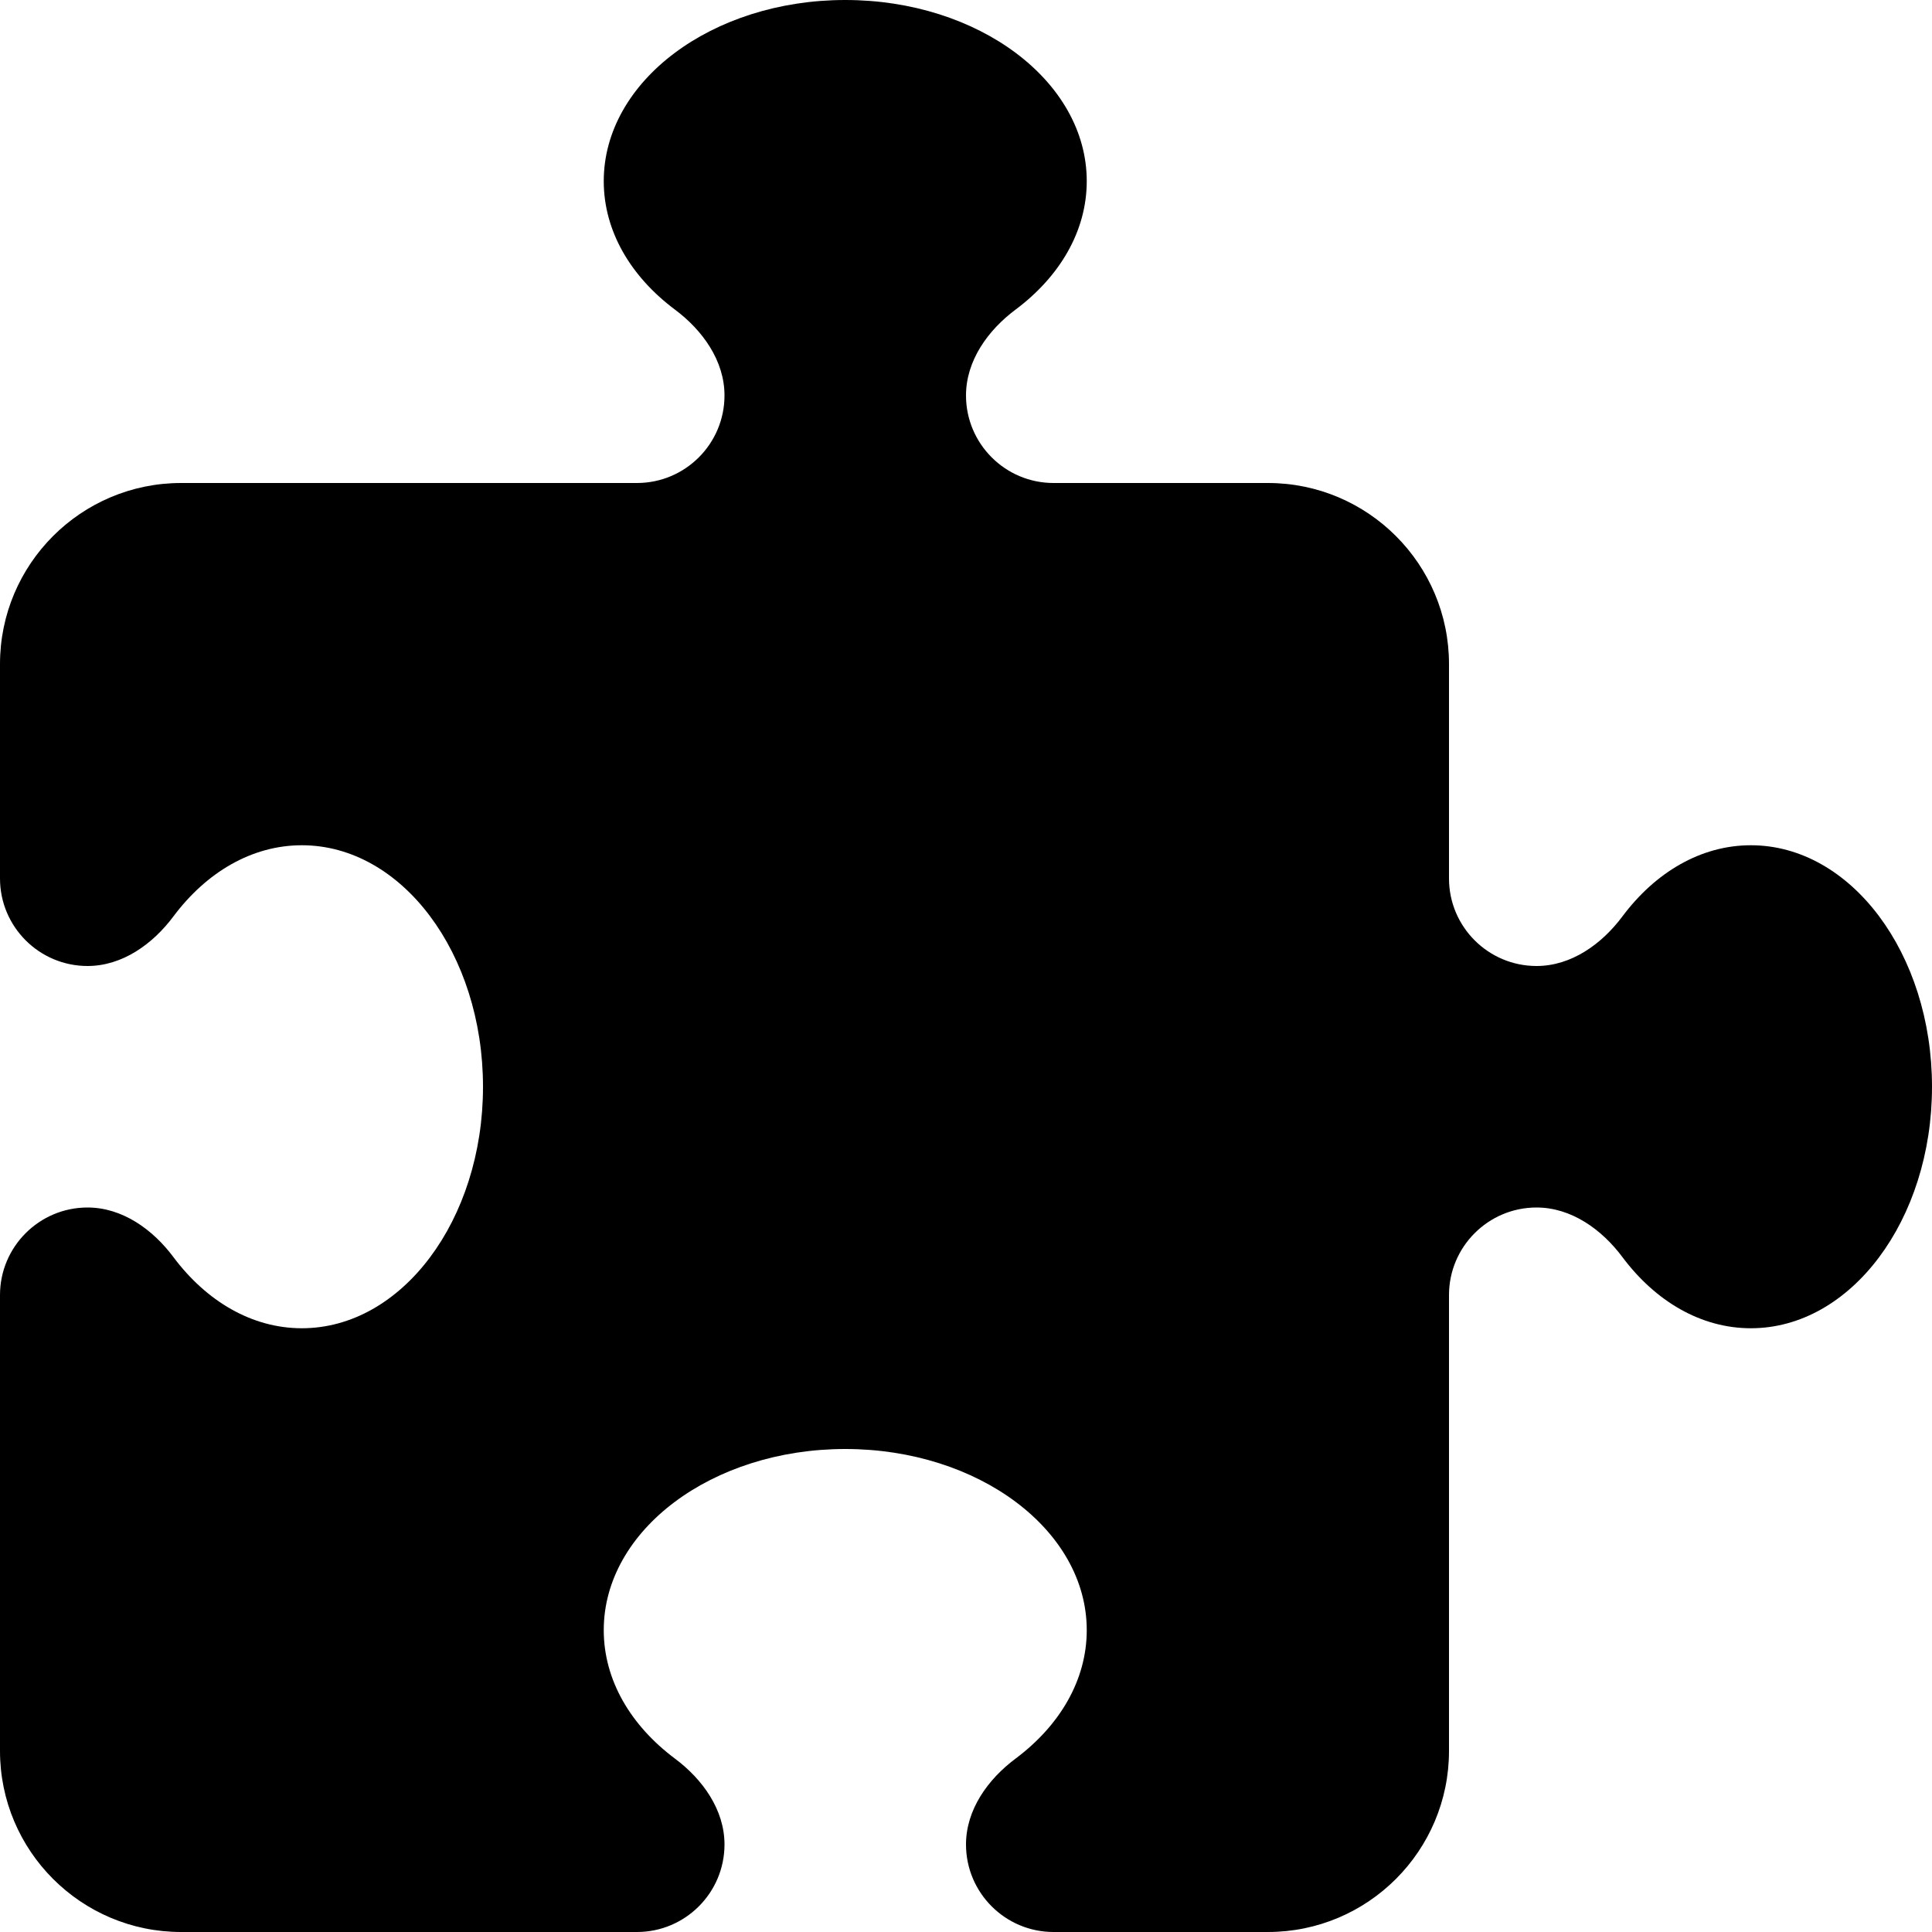
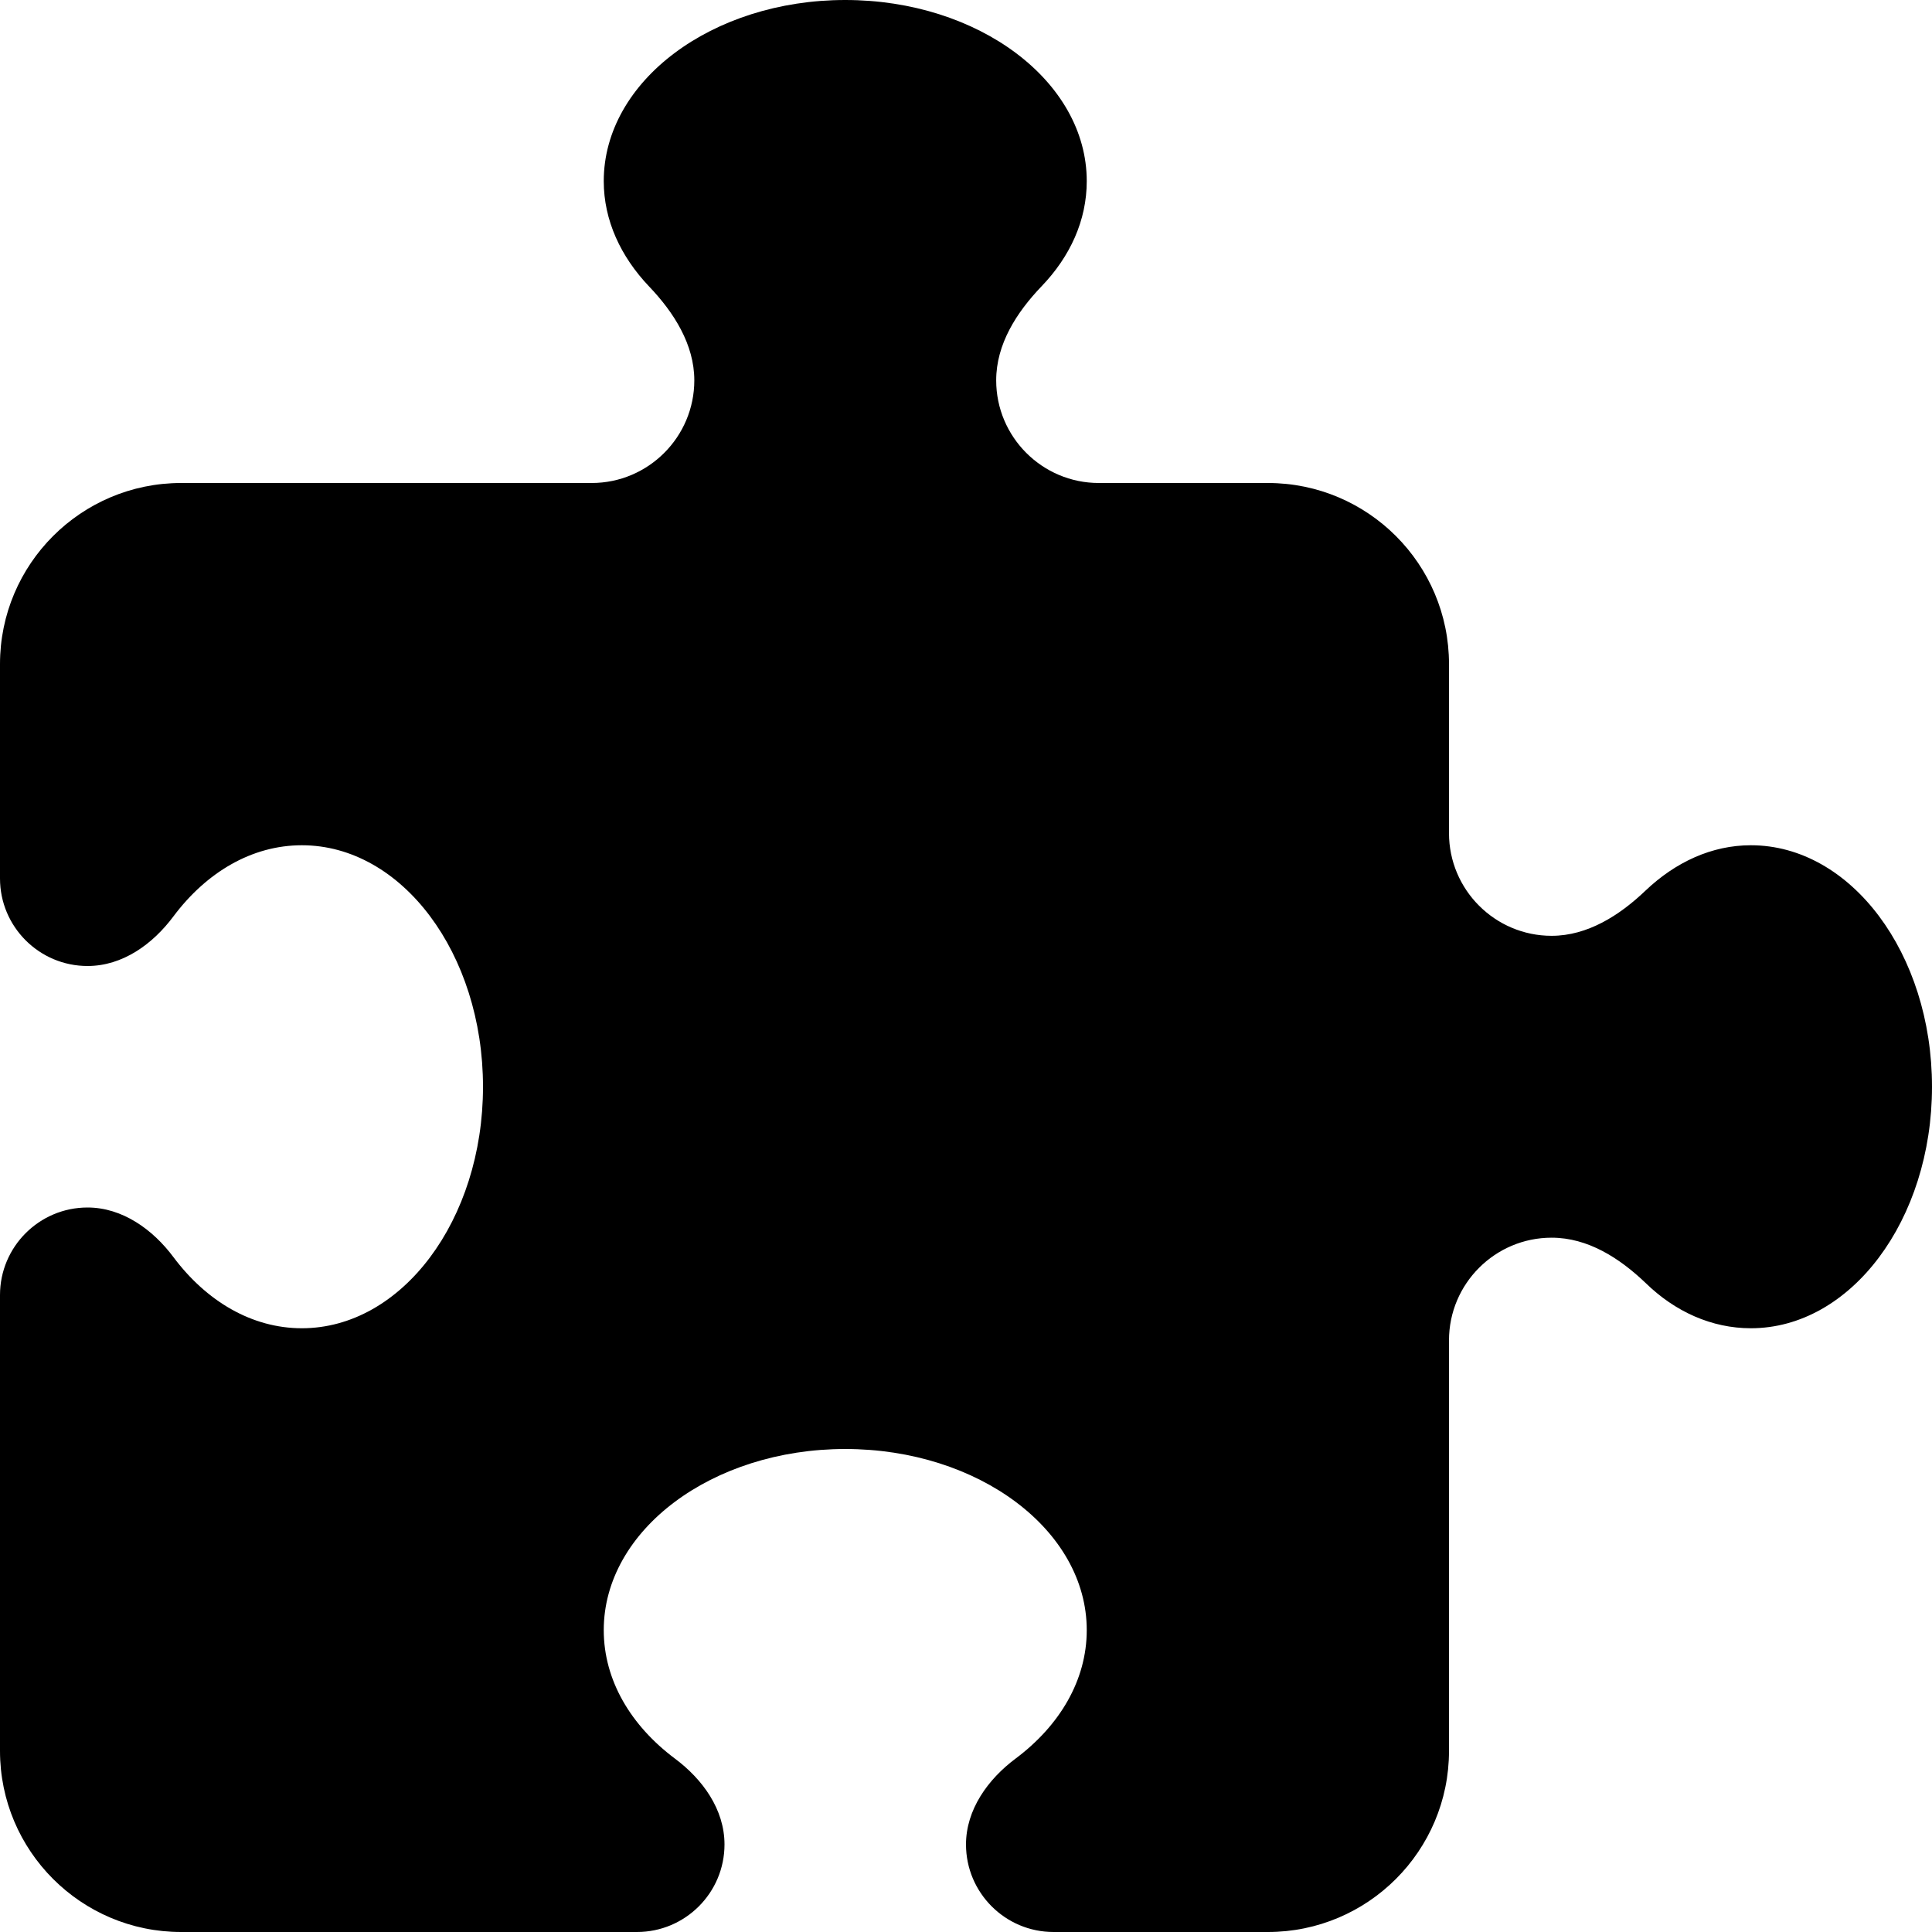
- <svg xmlns="http://www.w3.org/2000/svg" aria-hidden="true" focusable="false" data-prefix="fas" data-icon="puzzle-piece" class="svg-inline--fa fa-puzzle-piece" role="img" viewBox="0 0 512 512">
-   <path fill="currentColor" d="M192 104.8c0-9.2-5.8-17.3-13.2-22.8C167.2 73.3 160 61.3 160 48c0-26.5 28.7-48 64-48s64 21.5 64 48c0 13.3-7.2 25.3-18.8 34c-7.4 5.5-13.2 13.6-13.2 22.8c0 12.8 10.4 23.2 23.2 23.2l56.8 0c26.5 0 48 21.5 48 48l0 56.8c0 12.8 10.4 23.2 23.2 23.2c9.2 0 17.3-5.8 22.8-13.2c8.7-11.6 20.7-18.8 34-18.8c26.5 0 48 28.7 48 64s-21.5 64-48 64c-13.3 0-25.3-7.2-34-18.8c-5.5-7.4-13.6-13.2-22.8-13.2c-12.8 0-23.2 10.4-23.2 23.2L384 464c0 26.5-21.5 48-48 48l-56.8 0c-12.8 0-23.2-10.4-23.2-23.2c0-9.2 5.8-17.3 13.2-22.8c11.6-8.7 18.8-20.7 18.8-34c0-26.5-28.7-48-64-48s-64 21.5-64 48c0 13.3 7.2 25.3 18.8 34c7.4 5.5 13.2 13.6 13.2 22.8c0 12.8-10.4 23.2-23.2 23.2L48 512c-26.5 0-48-21.5-48-48L0 343.2C0 330.4 10.4 320 23.2 320c9.2 0 17.3 5.8 22.8 13.2C54.7 344.8 66.7 352 80 352c26.5 0 48-28.7 48-64s-21.5-64-48-64c-13.3 0-25.3 7.2-34 18.8C40.5 250.2 32.4 256 23.2 256C10.4 256 0 245.6 0 232.8L0 176c0-26.5 21.5-48 48-48l120.8 0c12.8 0 23.2-10.4 23.2-23.2z" />
+ <svg data-prefix="fas" data-icon="puzzle-piece" class="svg-inline--fa fa-puzzle-piece" role="img" viewBox="0 0 512 512" aria-hidden="true">
+   <path fill="currentColor" d="M224 0c35.3 0 64 21.5 64 48 0 10.4-4.4 20-12 27.9-6.6 6.9-12 15.3-12 24.9 0 15 12.2 27.2 27.2 27.2l44.8 0c26.5 0 48 21.5 48 48l0 44.8c0 15 12.2 27.2 27.2 27.2 9.5 0 18-5.4 24.9-12 7.9-7.5 17.5-12 27.9-12 26.5 0 48 28.7 48 64s-21.5 64-48 64c-10.4 0-20.1-4.4-27.9-12-6.9-6.6-15.3-12-24.9-12-15 0-27.2 12.2-27.2 27.2L384 464c0 26.5-21.5 48-48 48l-56.8 0c-12.8 0-23.2-10.4-23.2-23.2 0-9.2 5.8-17.3 13.2-22.8 11.6-8.7 18.8-20.7 18.8-34 0-26.5-28.7-48-64-48s-64 21.5-64 48c0 13.3 7.2 25.3 18.8 34 7.4 5.5 13.2 13.5 13.2 22.8 0 12.8-10.4 23.2-23.2 23.2L48 512c-26.5 0-48-21.5-48-48L0 343.2c0-12.8 10.4-23.2 23.2-23.2 9.2 0 17.3 5.8 22.8 13.2 8.7 11.6 20.7 18.8 34 18.8 26.5 0 48-28.7 48-64s-21.5-64-48-64c-13.3 0-25.3 7.2-34 18.8-5.5 7.4-13.5 13.2-22.8 13.2-12.8 0-23.2-10.4-23.2-23.2L0 176c0-26.5 21.5-48 48-48l108.8 0c15 0 27.2-12.2 27.2-27.2 0-9.5-5.4-18-12-24.9-7.5-7.9-12-17.5-12-27.9 0-26.5 28.7-48 64-48z" />
</svg>
